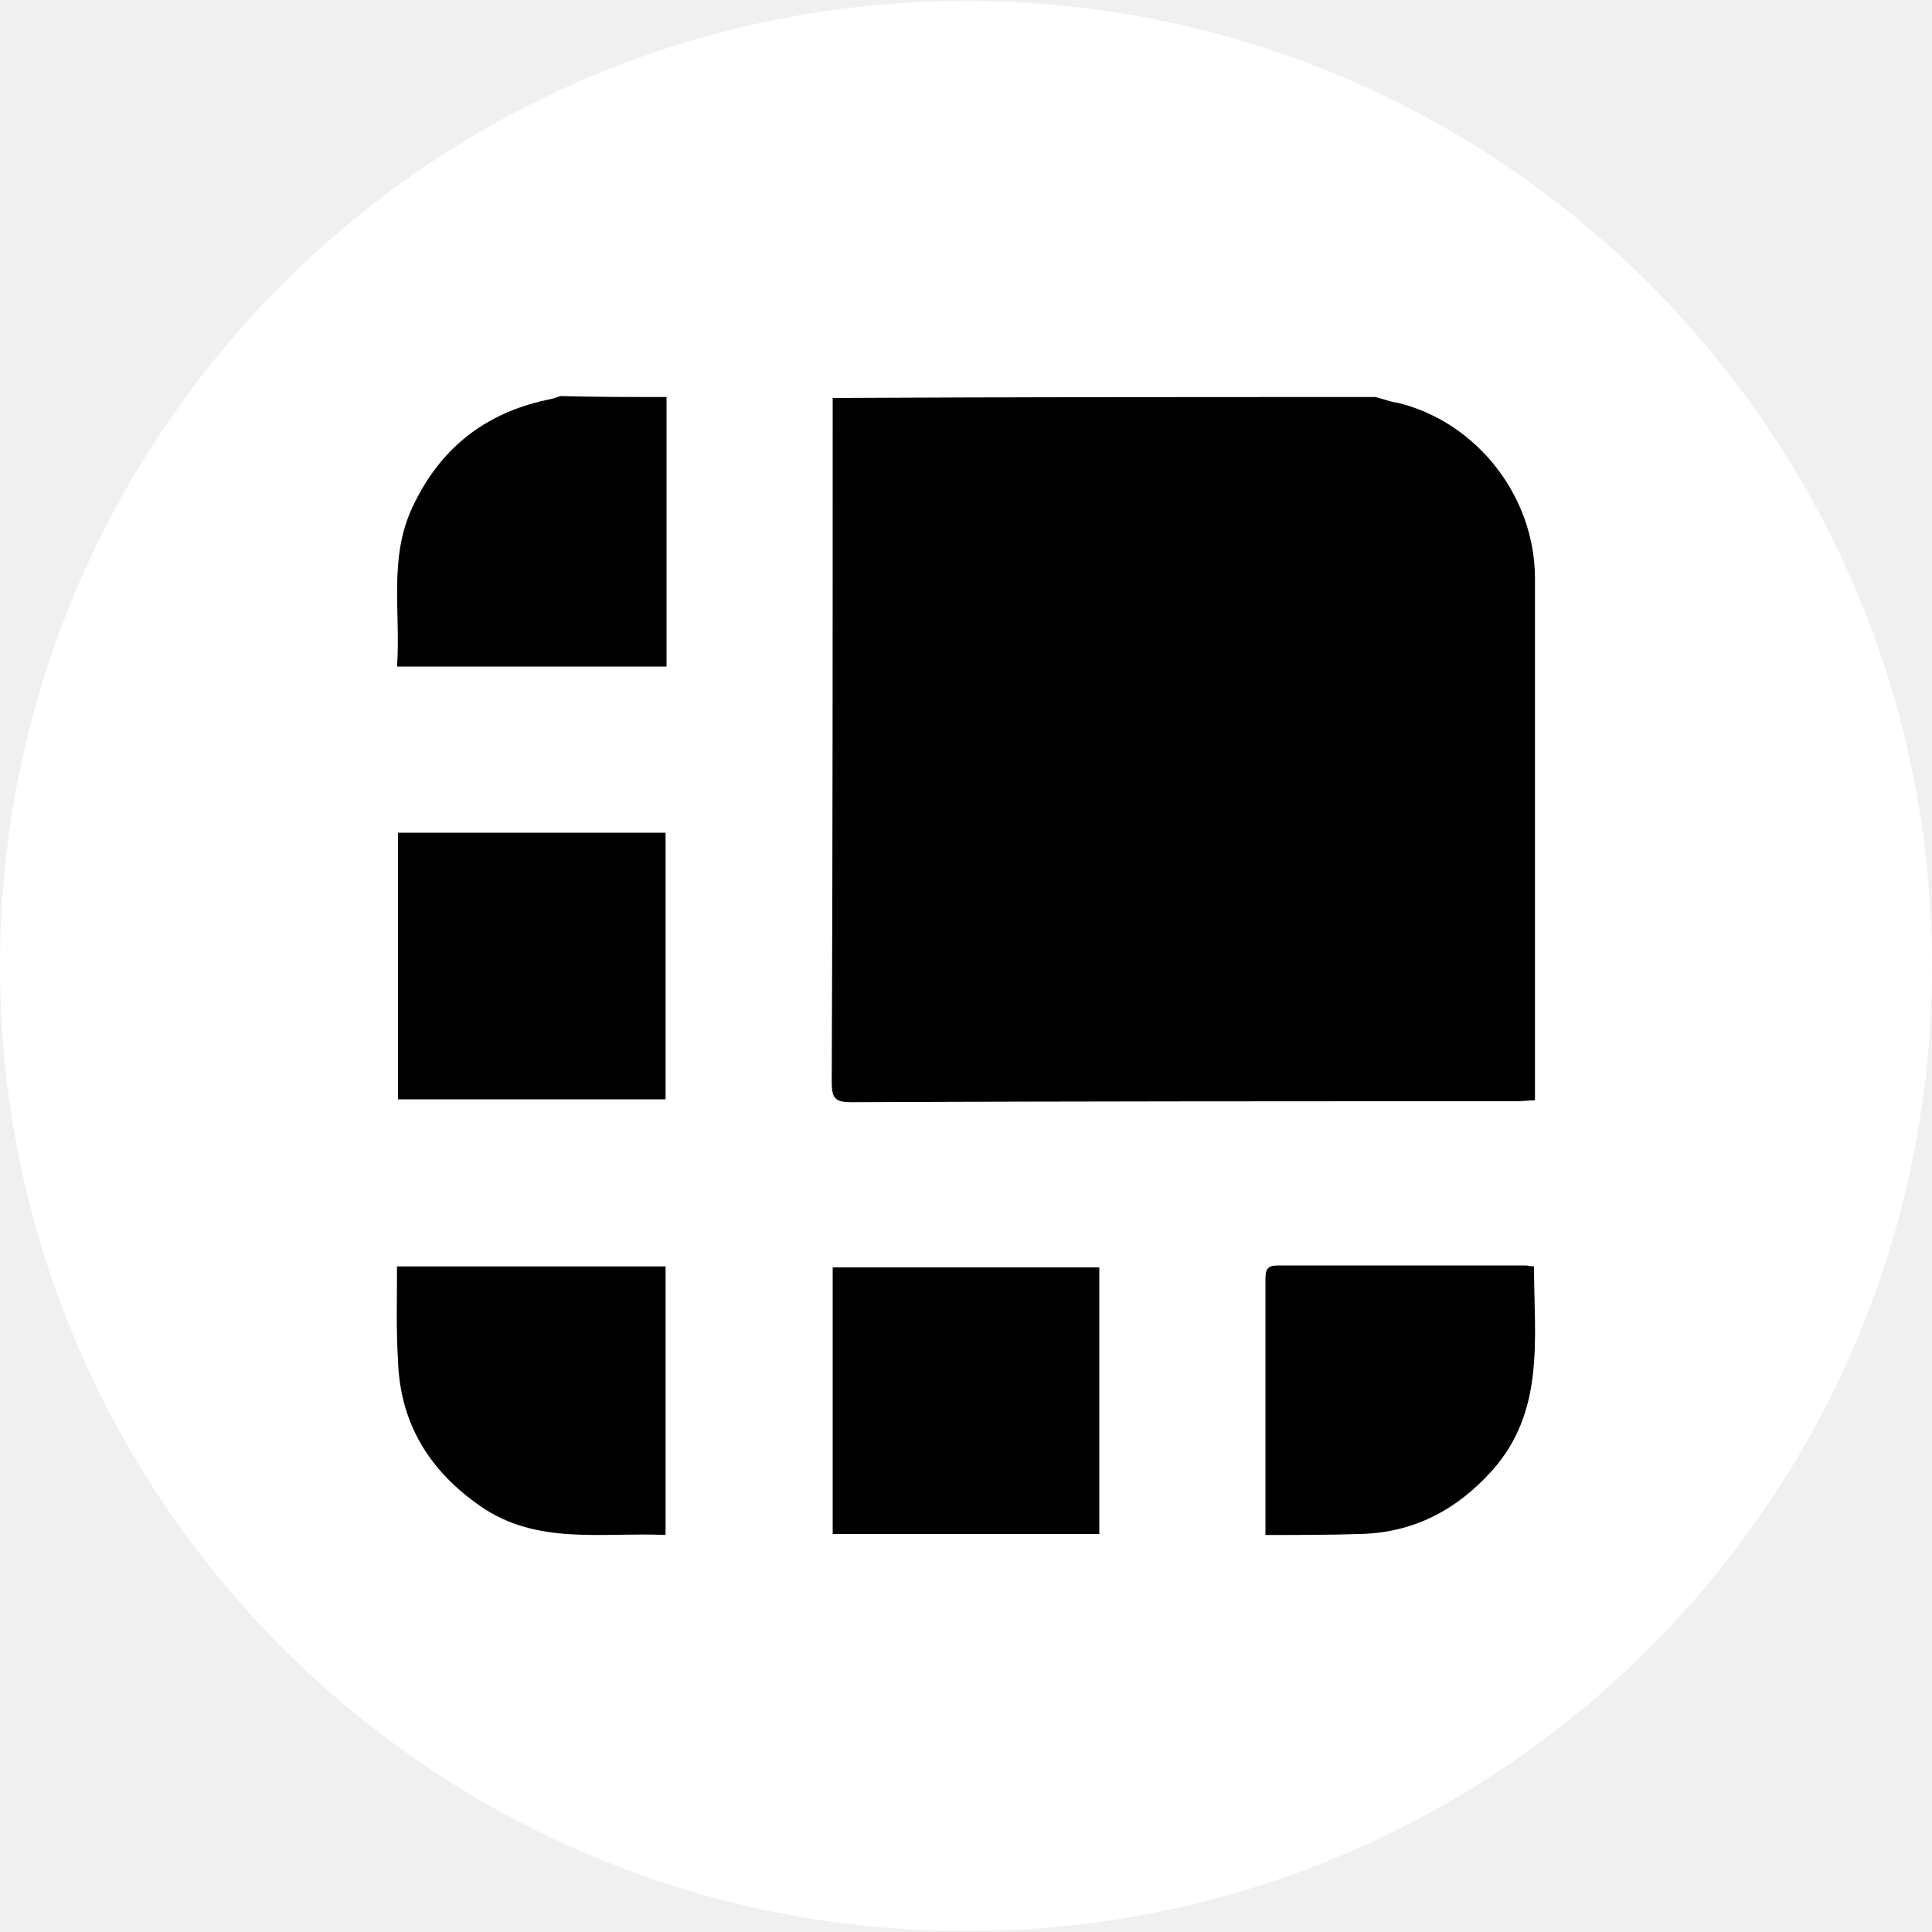
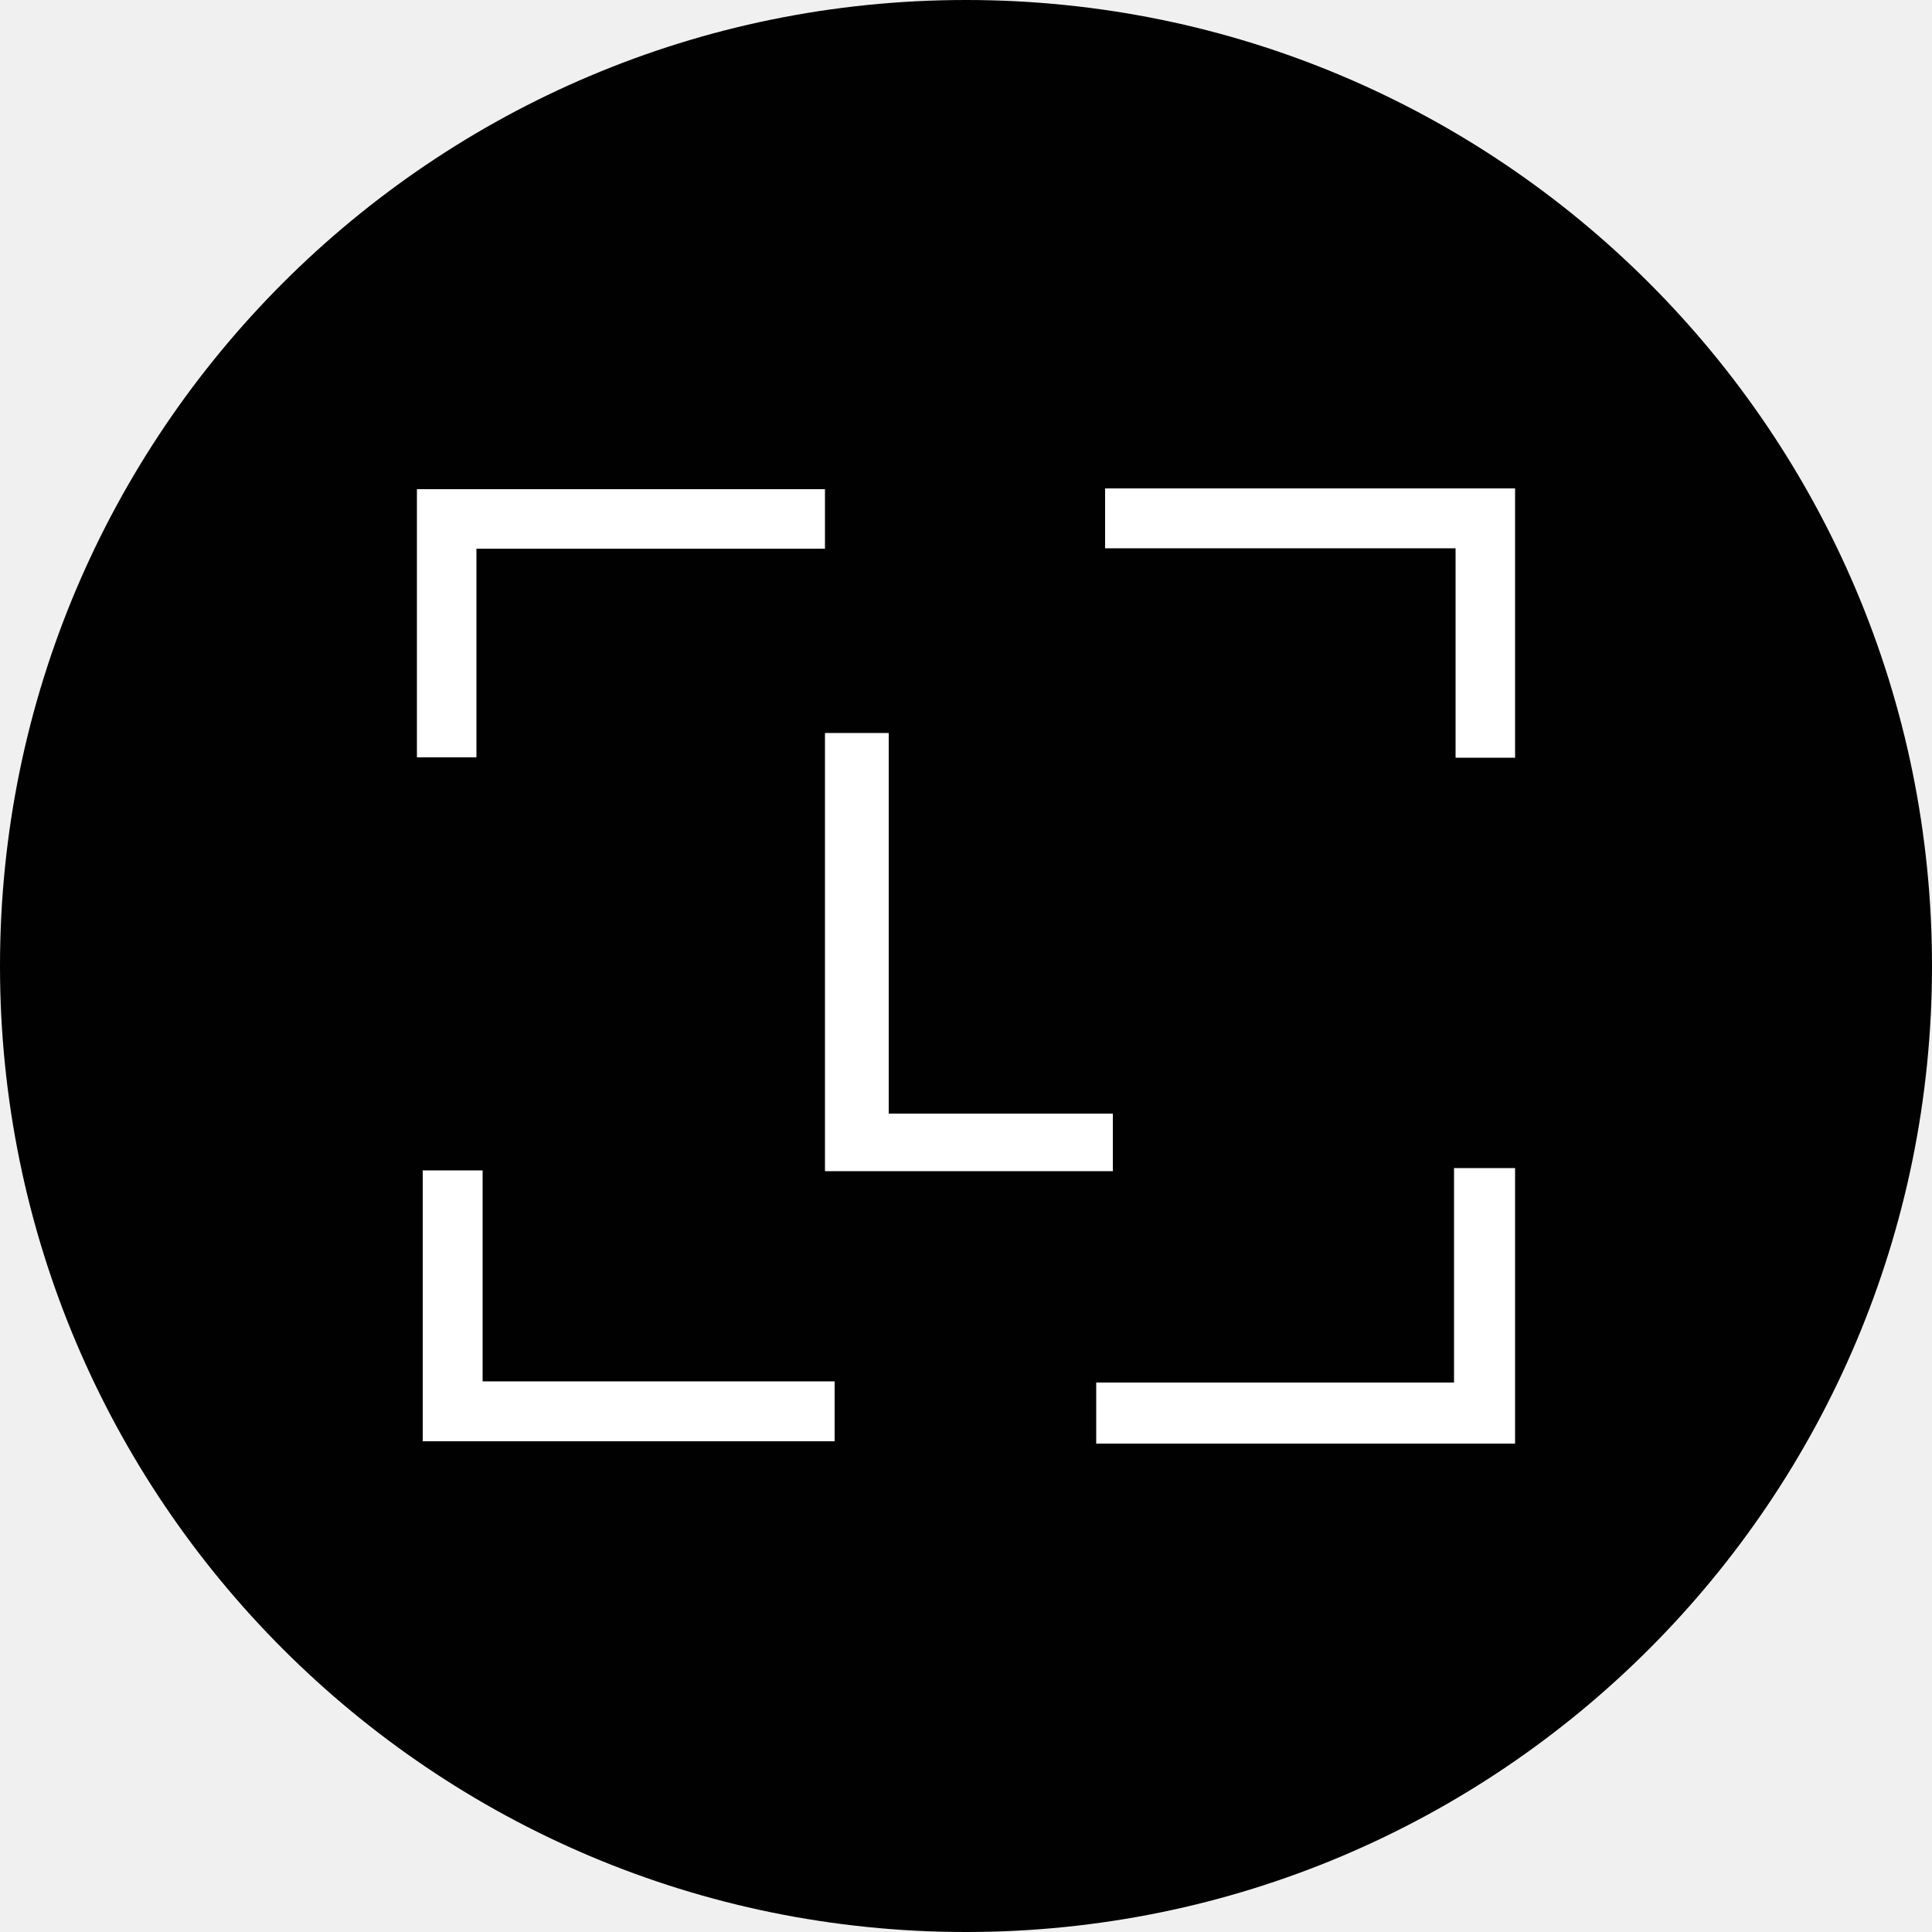
- <svg xmlns="http://www.w3.org/2000/svg" version="1.1" id="Layer_1" x="0px" y="0px" viewBox="0 0 200 200" style="enable-background:new 0 0 200 200;" xml:space="preserve">
-   <style type="text/css">
- 	.st0{fill:#FFFFFF;}
- 	.st1{fill-rule:evenodd;clip-rule:evenodd;fill:#FBD52E;}
- </style>
-   <ellipse class="st0" cx="100" cy="100" rx="100" ry="99.9" />
-   <path class="st1" d="M100,99.1" />
+ <svg xmlns="http://www.w3.org/2000/svg" id="Layer_1" data-name="Layer 1" version="1.1" viewBox="0 0 500 500">
+   <defs>
+     <style>
+       .cls-1 {
+         fill: #010101;
+       }
+ 
+       .cls-1, .cls-2 {
+         stroke-width: 0px;
+       }
+ 
+       .cls-2 {
+         fill: #fff;
+       }
+     </style>
+   </defs>
+   <circle class="cls-1" cx="250" cy="250" r="250" />
  <g>
-     <path d="M142.4,41.1c0.8,0.2,1.5,0.5,2.3,0.6c8.2,2,14.2,9.7,14.2,18.2c0,17.4,0,34.7,0,52.1c0,0.6,0,1.1,0,1.9   c-0.7,0-1.3,0.1-1.8,0.1c-23,0-46,0-69,0.1c-1.6,0-2-0.4-2-2c0.1-23.6,0.1-47.3,0.1-70.9C104.9,41.1,123.7,41.1,142.4,41.1z" />
-     <path d="M69,41.1c0,9.3,0,18.5,0,27.9c-9.3,0-18.5,0-27.9,0c0.4-5.6-0.9-11.2,1.6-16.5c2.8-6,7.4-9.7,13.9-11.1   c0.5-0.1,0.9-0.2,1.4-0.4C61.6,41.1,65.3,41.1,69,41.1z" />
-     <path d="M41.2,113.8c0-9.3,0-18.4,0-27.6c9.2,0,18.4,0,27.7,0c0,9.2,0,18.3,0,27.6C59.7,113.8,50.5,113.8,41.2,113.8z" />
-     <path d="M113.8,158.8c-9.2,0-18.4,0-27.6,0c0-9.2,0-18.4,0-27.6c9.2,0,18.3,0,27.6,0C113.8,140.3,113.8,149.5,113.8,158.8z" />
-     <path d="M41.1,131.1c9.3,0,18.5,0,27.8,0c0,9.2,0,18.4,0,27.8c-6.6-0.3-13.3,1.1-19.2-3c-5.3-3.7-8.3-8.6-8.5-15.1   C41,137.6,41.1,134.4,41.1,131.1z" />
-     <path d="M131,158.9c0-3.8,0-7.3,0-10.8c0-5.2,0-10.4,0-15.7c0-1,0.2-1.4,1.3-1.4c8.5,0,17.1,0,25.6,0c0.3,0,0.5,0.1,0.9,0.1   c0,7.4,1.2,15-4.4,21.2c-3.7,4.1-8.2,6.4-13.7,6.5C137.6,158.9,134.4,158.9,131,158.9z" />
+     <polygon class="cls-2" points="283.7 357.8 283.7 373.6 392.1 373.6 392.1 302.3 376.3 302.3 376.3 357.8 283.7 357.8" />
+     <polygon class="cls-2" points="286 126.4 286 141.9 376.7 141.9 376.7 196.1 392.1 196.1 392.1 126.4 286 126.4" />
+     <polygon class="cls-2" points="107.9 126.6 107.9 196 123.3 196 123.3 142 213.5 142 213.5 126.6 107.9 126.6" />
+     <polygon class="cls-2" points="109.4 302.9 109.4 373 216 373 216 357.5 124.9 357.5 124.9 302.9 109.4 302.9" />
+     <polygon class="cls-2" points="230 189.7 213.5 189.7 213.5 303.1 288 303.1 288 288.2 230 288.2 230 189.7" />
  </g>
</svg>
